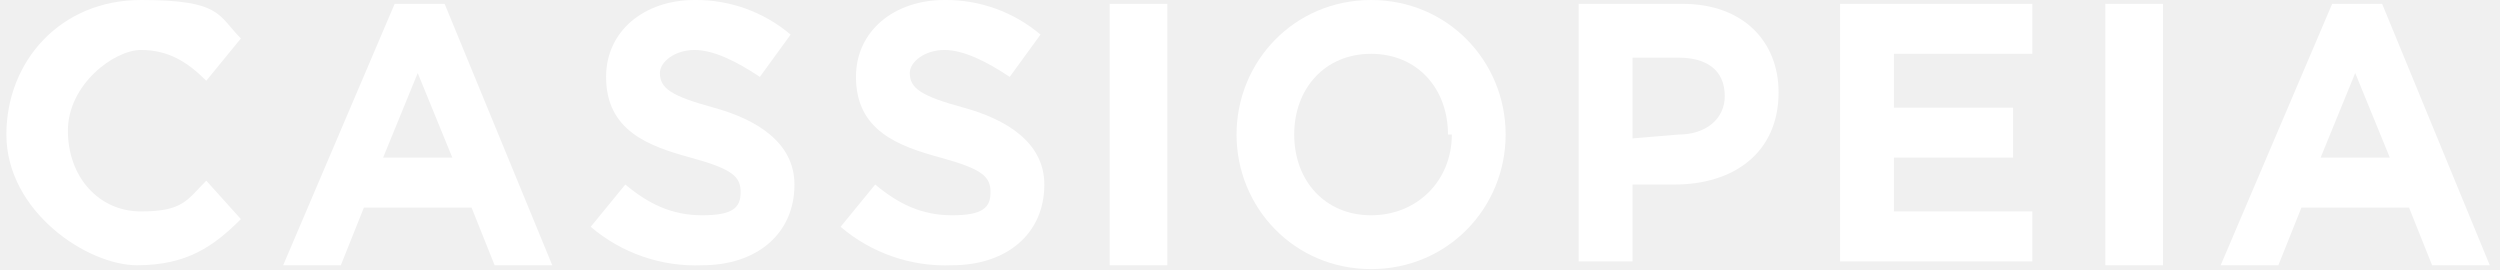
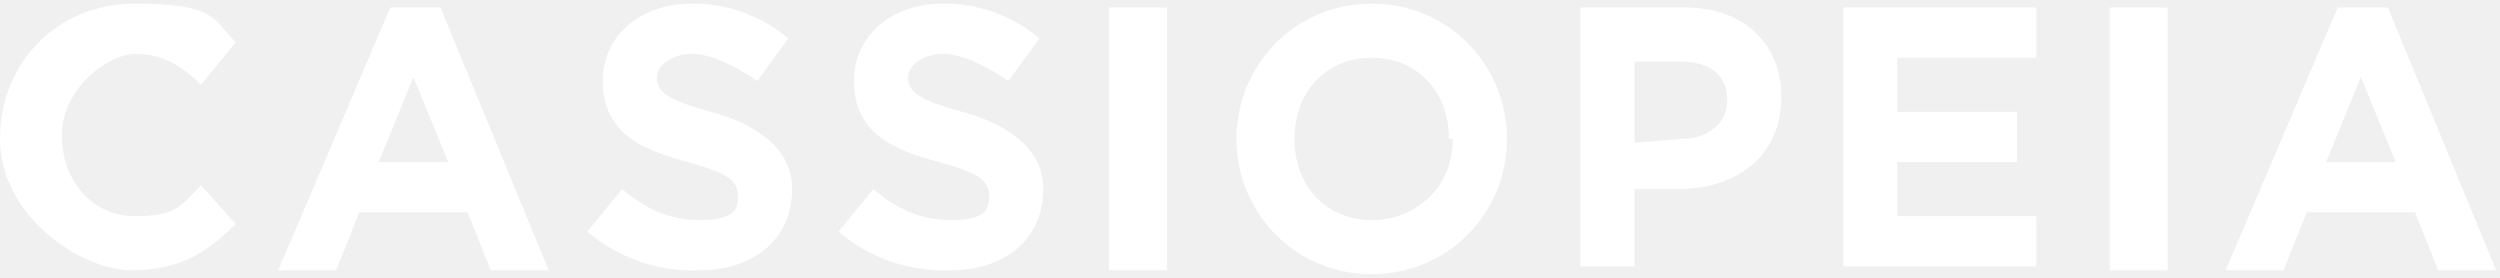
- <svg xmlns="http://www.w3.org/2000/svg" width="288" height="31" viewBox="0 0 647 70">
+ <svg xmlns="http://www.w3.org/2000/svg" width="18em" height="2em" viewBox="0 0 647 70">
  <path d="M306,248h0c0-19,14-35,35-35s20,4,26,10l-9,11c-5-5-10-8-17-8s-19,9-19,21h0c0,12,8,21,19,21s12-3,17-8l9,10c-7,7-14,12-27,12S306,268,306,248Z" transform="translate(-306 -213)" style="fill:#fff" />
  <path d="M407,214h13l28,68H433l-6-15H399l-6,15H378Zm15,40-9-22-9,22Z" transform="translate(-306 -213)" style="fill:#fff" />
  <path d="M458,272l9-11c6,5,12,8,20,8s10-2,10-6h0c0-4-2-6-13-9s-22-7-22-21h0c0-12,10-20,23-20a38,38,0,0,1,25,9l-8,11c-6-4-12-7-17-7s-9,3-9,6h0c0,4,3,6,14,9s21,9,21,20h0c0,13-10,21-24,21A42,42,0,0,1,458,272Z" transform="translate(-306 -213)" style="fill:#fff" />
  <path d="M523,272l9-11c6,5,12,8,20,8s10-2,10-6h0c0-4-2-6-13-9s-22-7-22-21h0c0-12,10-20,23-20a38,38,0,0,1,25,9l-8,11c-6-4-12-7-17-7s-9,3-9,6h0c0,4,3,6,14,9s21,9,21,20h0c0,13-10,21-24,21A42,42,0,0,1,523,272Z" transform="translate(-306 -213)" style="fill:#fff" />
  <path d="M593,214h15v68H593Z" transform="translate(-306 -213)" style="fill:#fff" />
  <path d="M626,248h0c0-19,15-35,35-35s35,16,35,35h0c0,19-15,35-35,35S626,267,626,248Zm55,0h0c0-12-8-21-20-21s-20,9-20,21h0c0,12,8,21,20,21S682,260,682,248Z" transform="translate(-306 -213)" style="fill:#fff" />
  <path d="M715,214h27c16,0,25,10,25,23h0c0,16-12,24-27,24H729v20H715Zm26,34c7,0,12-4,12-10h0c0-7-5-10-12-10H729v21Z" transform="translate(-306 -213)" style="fill:#fff" />
  <path d="M783,214h50v13H797v14h31v13H797v14h36v13H783Z" transform="translate(-306 -213)" style="fill:#fff" />
  <path d="M852,214h15v68H852Z" transform="translate(-306 -213)" style="fill:#fff" />
  <path d="M911,214h13l28,68H937l-6-15H903l-6,15H882Zm15,40-9-22-9,22Z" transform="translate(-306 -213)" style="fill:#fff" />
</svg>
